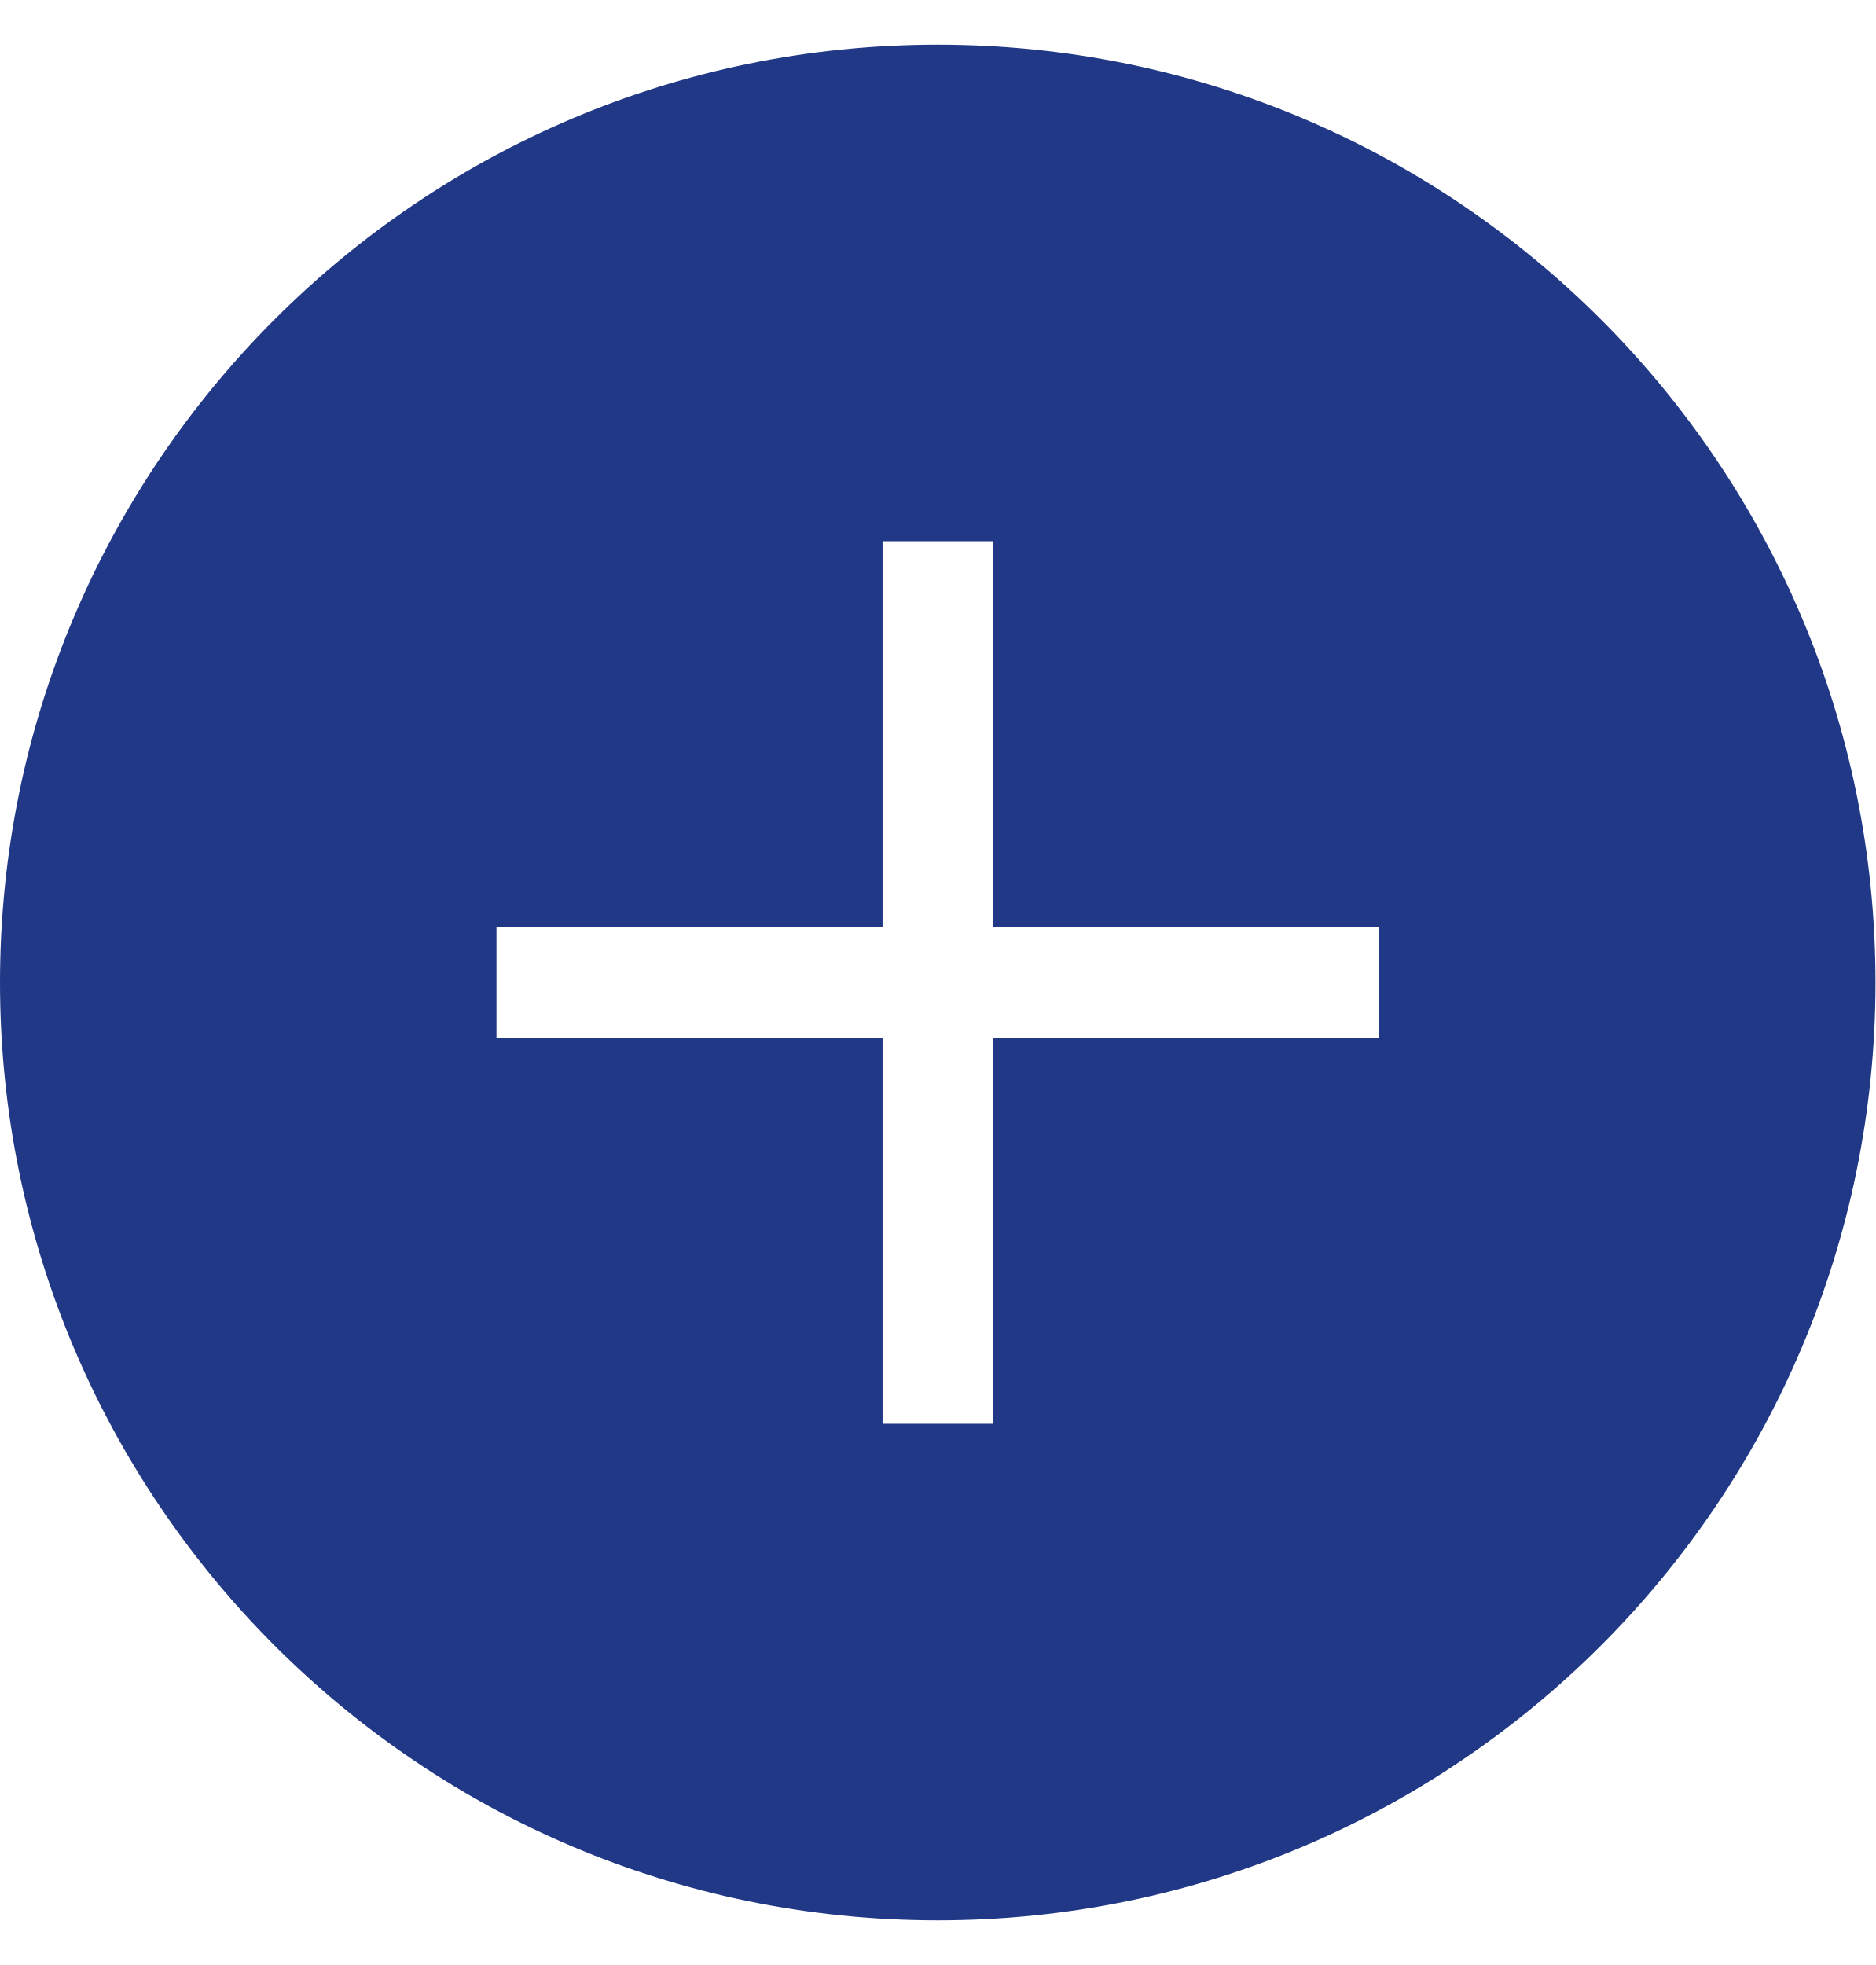
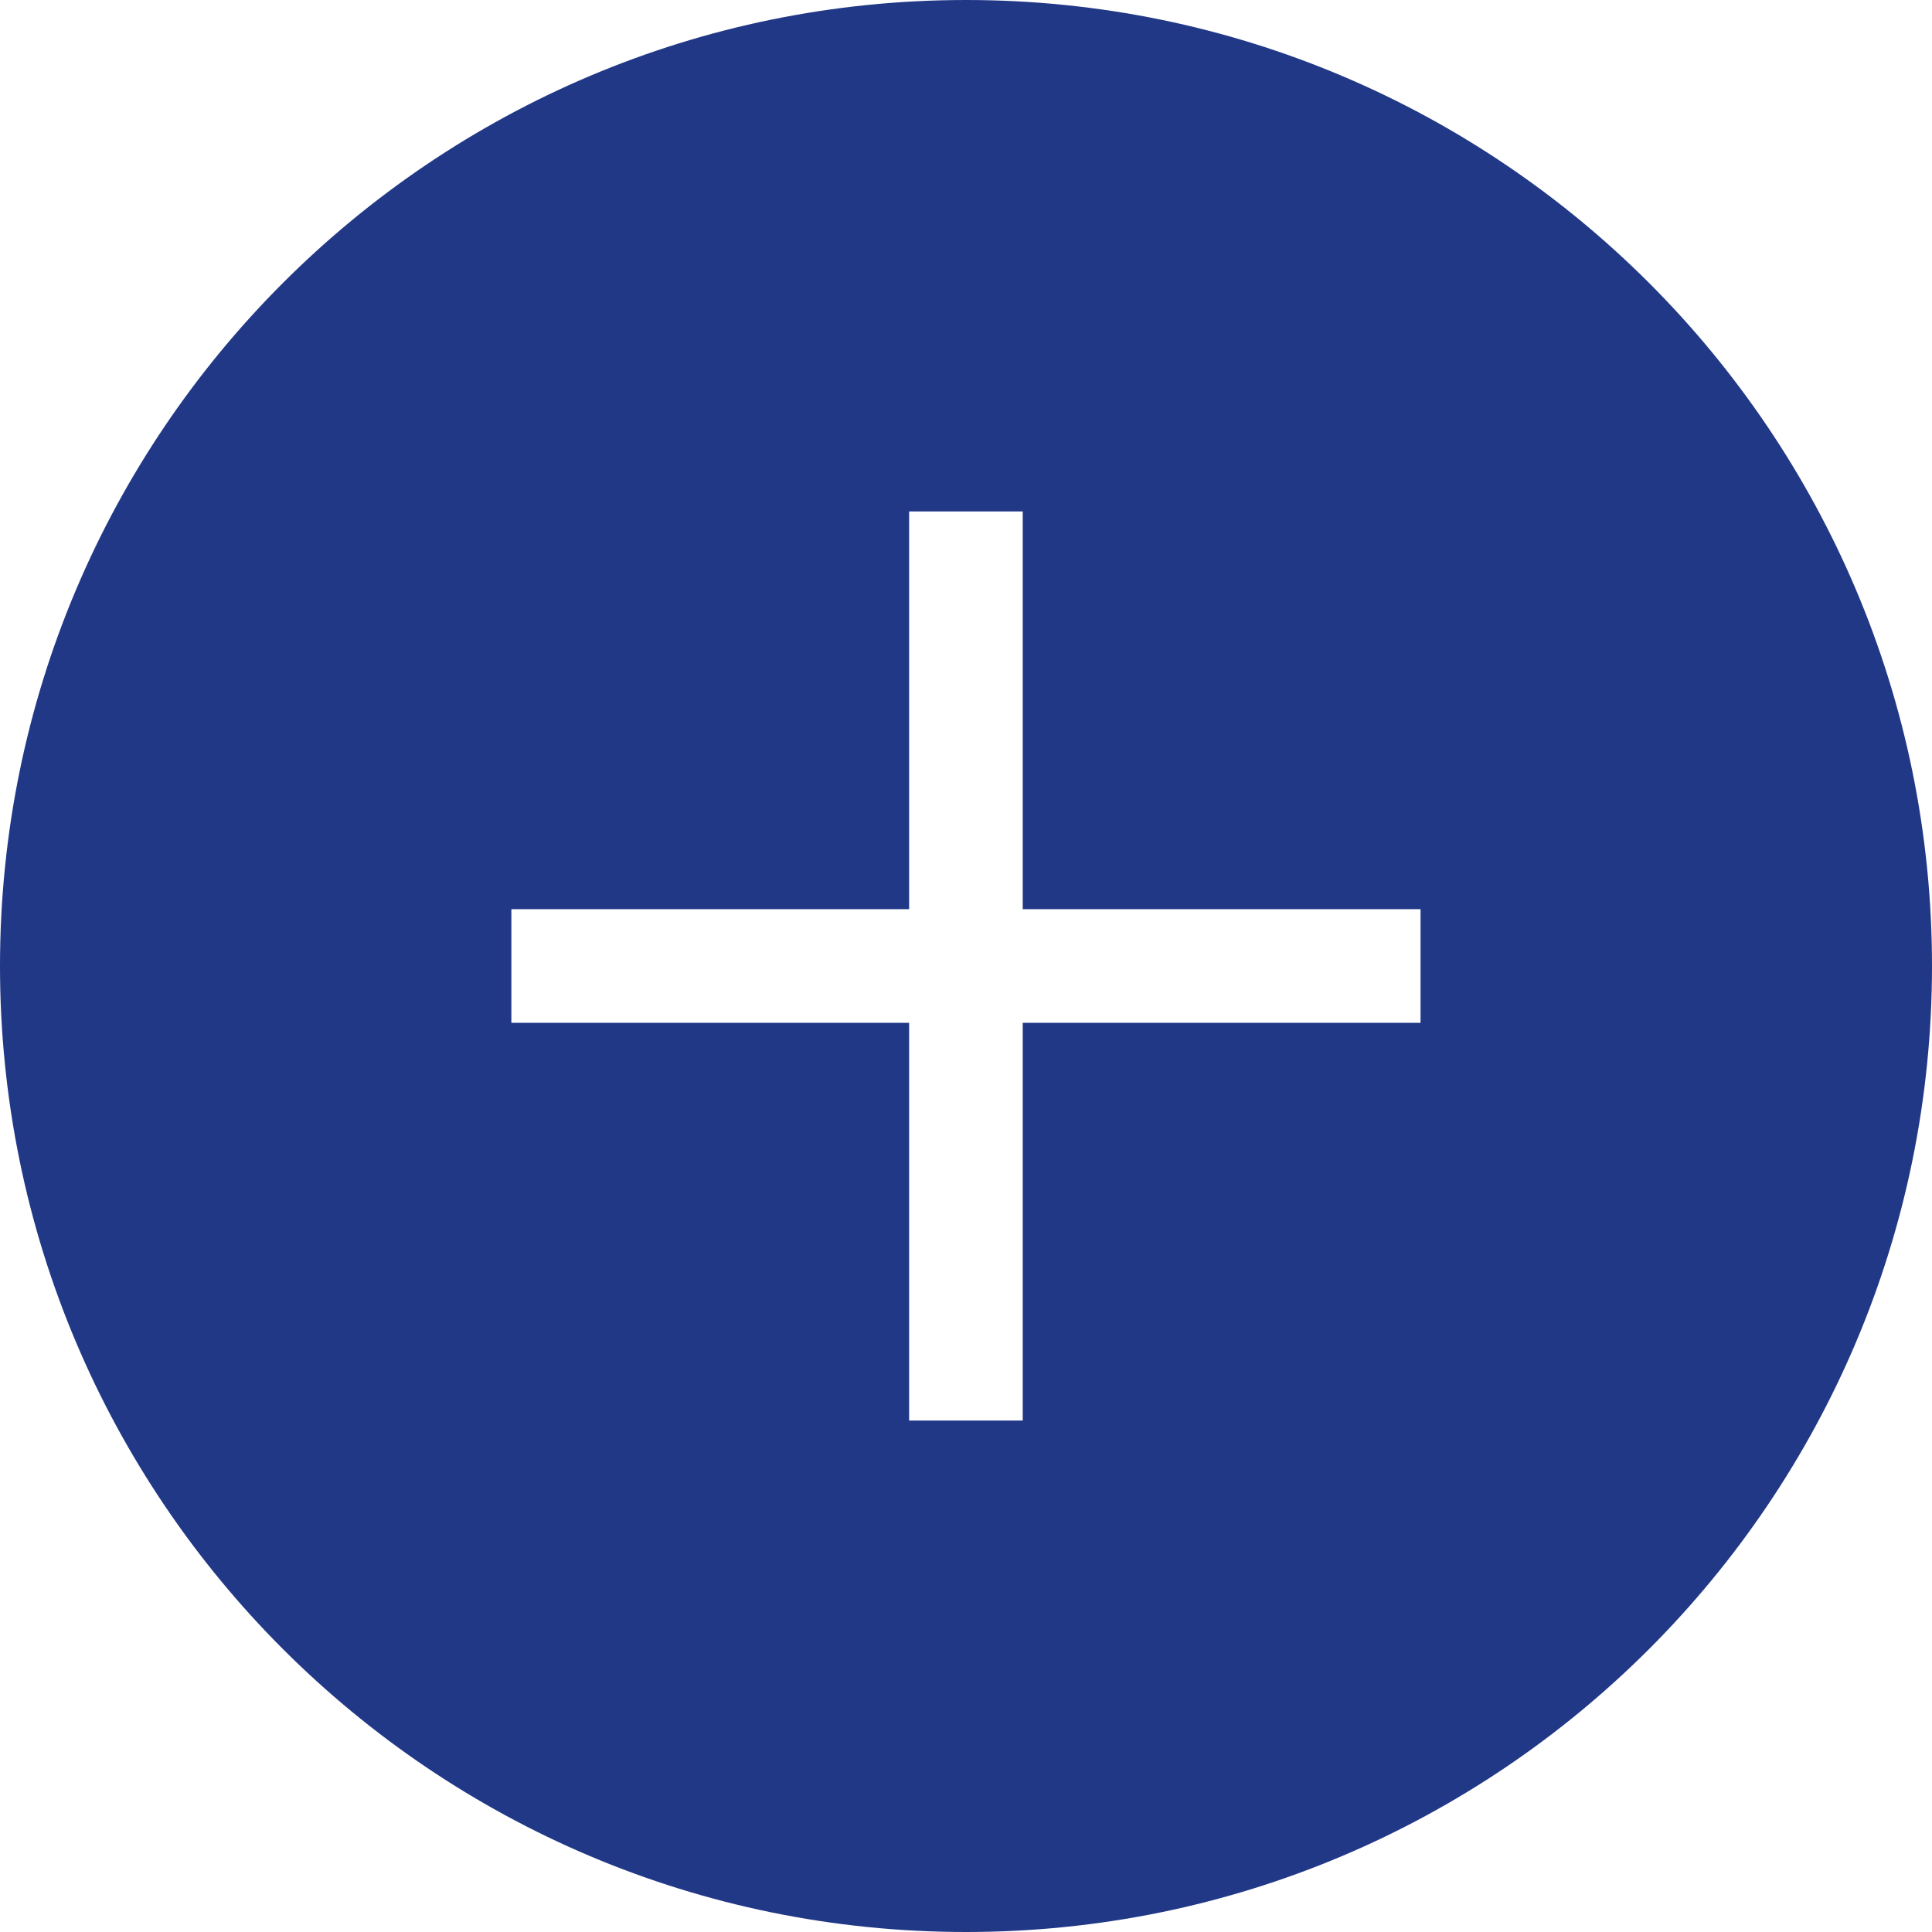
- <svg xmlns="http://www.w3.org/2000/svg" width="21" height="22" viewBox="0 0 21 22" fill="none">
-   <path fill-rule="evenodd" clip-rule="evenodd" d="M10.5 21.5C16.299 21.5 21 16.799 21 11C21 5.201 16.299 0.5 10.5 0.5C4.701 0.5 0 5.201 0 11C0 16.799 4.701 21.5 10.5 21.5ZM11.117 6.059H9.882V10.382H5.559V11.618H9.882V15.941H11.117V11.618H15.441V10.382H11.117V6.059Z" fill="#213887" />
+ <svg xmlns="http://www.w3.org/2000/svg" width="41" height="41" viewBox="0 0 41 41" fill="none">
+   <path fill-rule="evenodd" clip-rule="evenodd" d="M20.5 41C31.822 41 41 31.822 41 20.5C41 9.178 31.822 0 20.5 0C9.178 0 0 9.178 0 20.5C0 31.822 9.178 41 20.5 41ZM21.704 10.853H19.293V19.294H10.852V21.706H19.293V30.147H21.704V21.706H30.146V19.294H21.704V10.853Z" fill="#213887" />
</svg>
